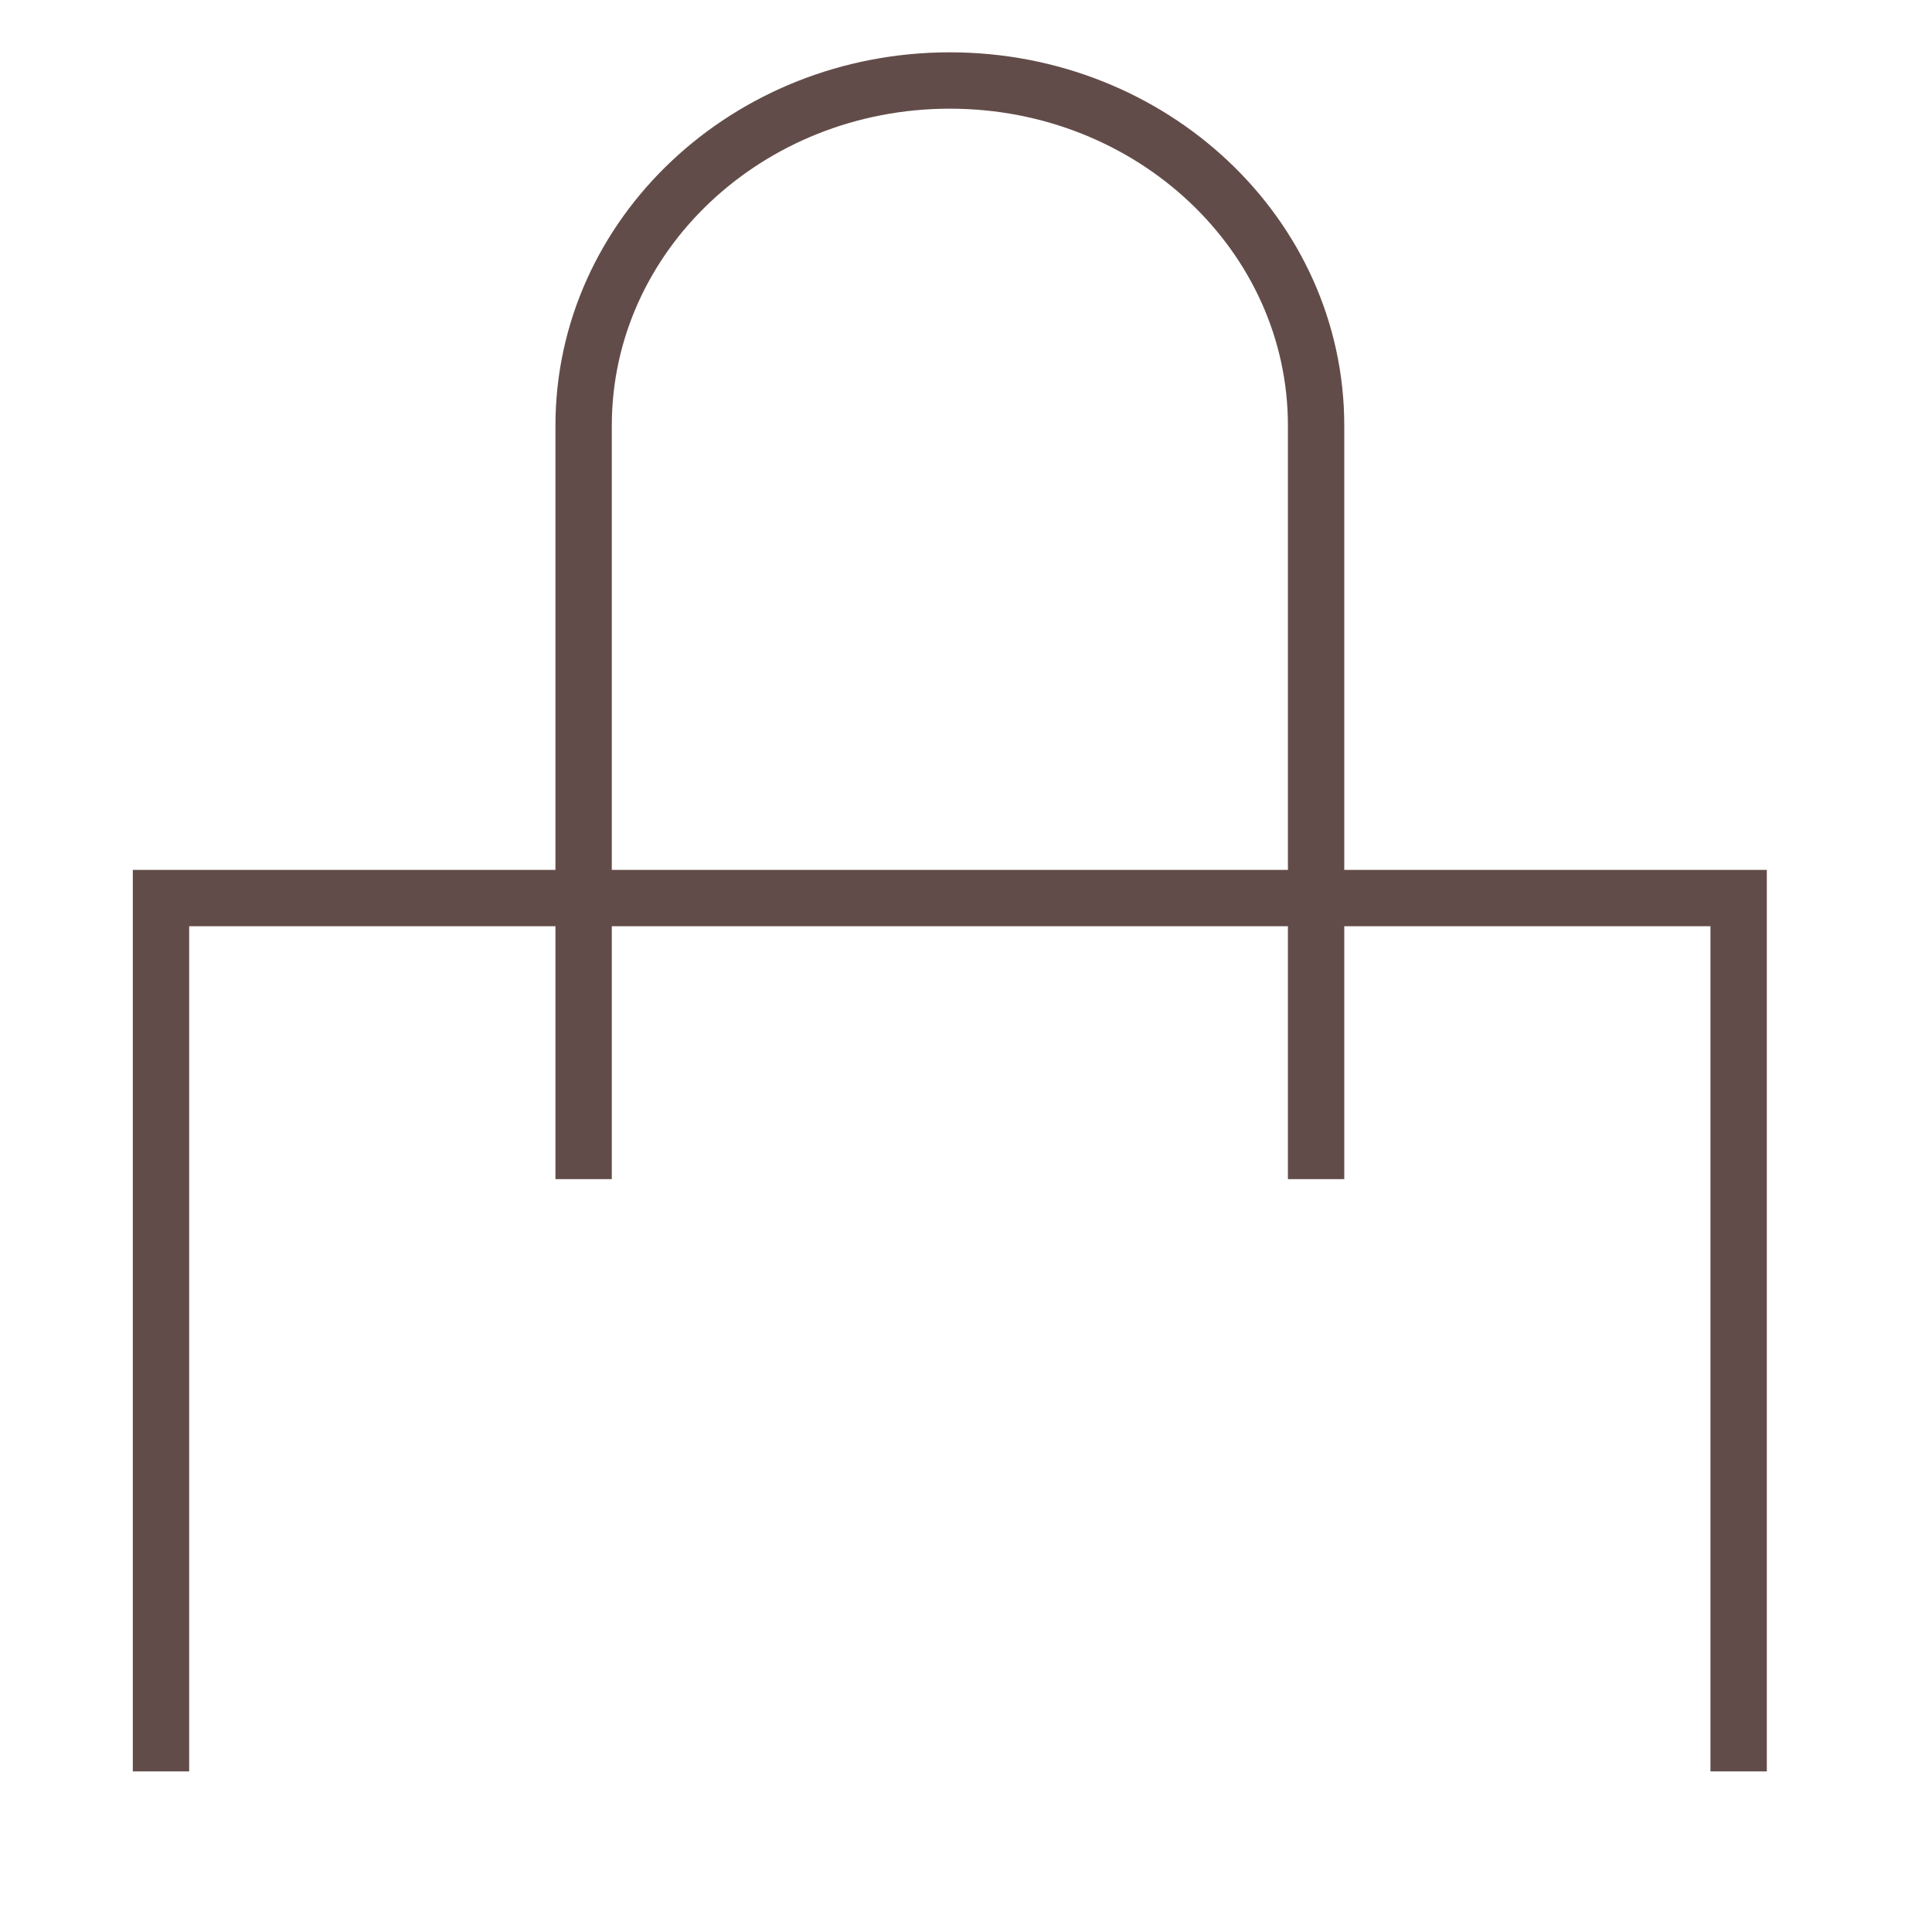
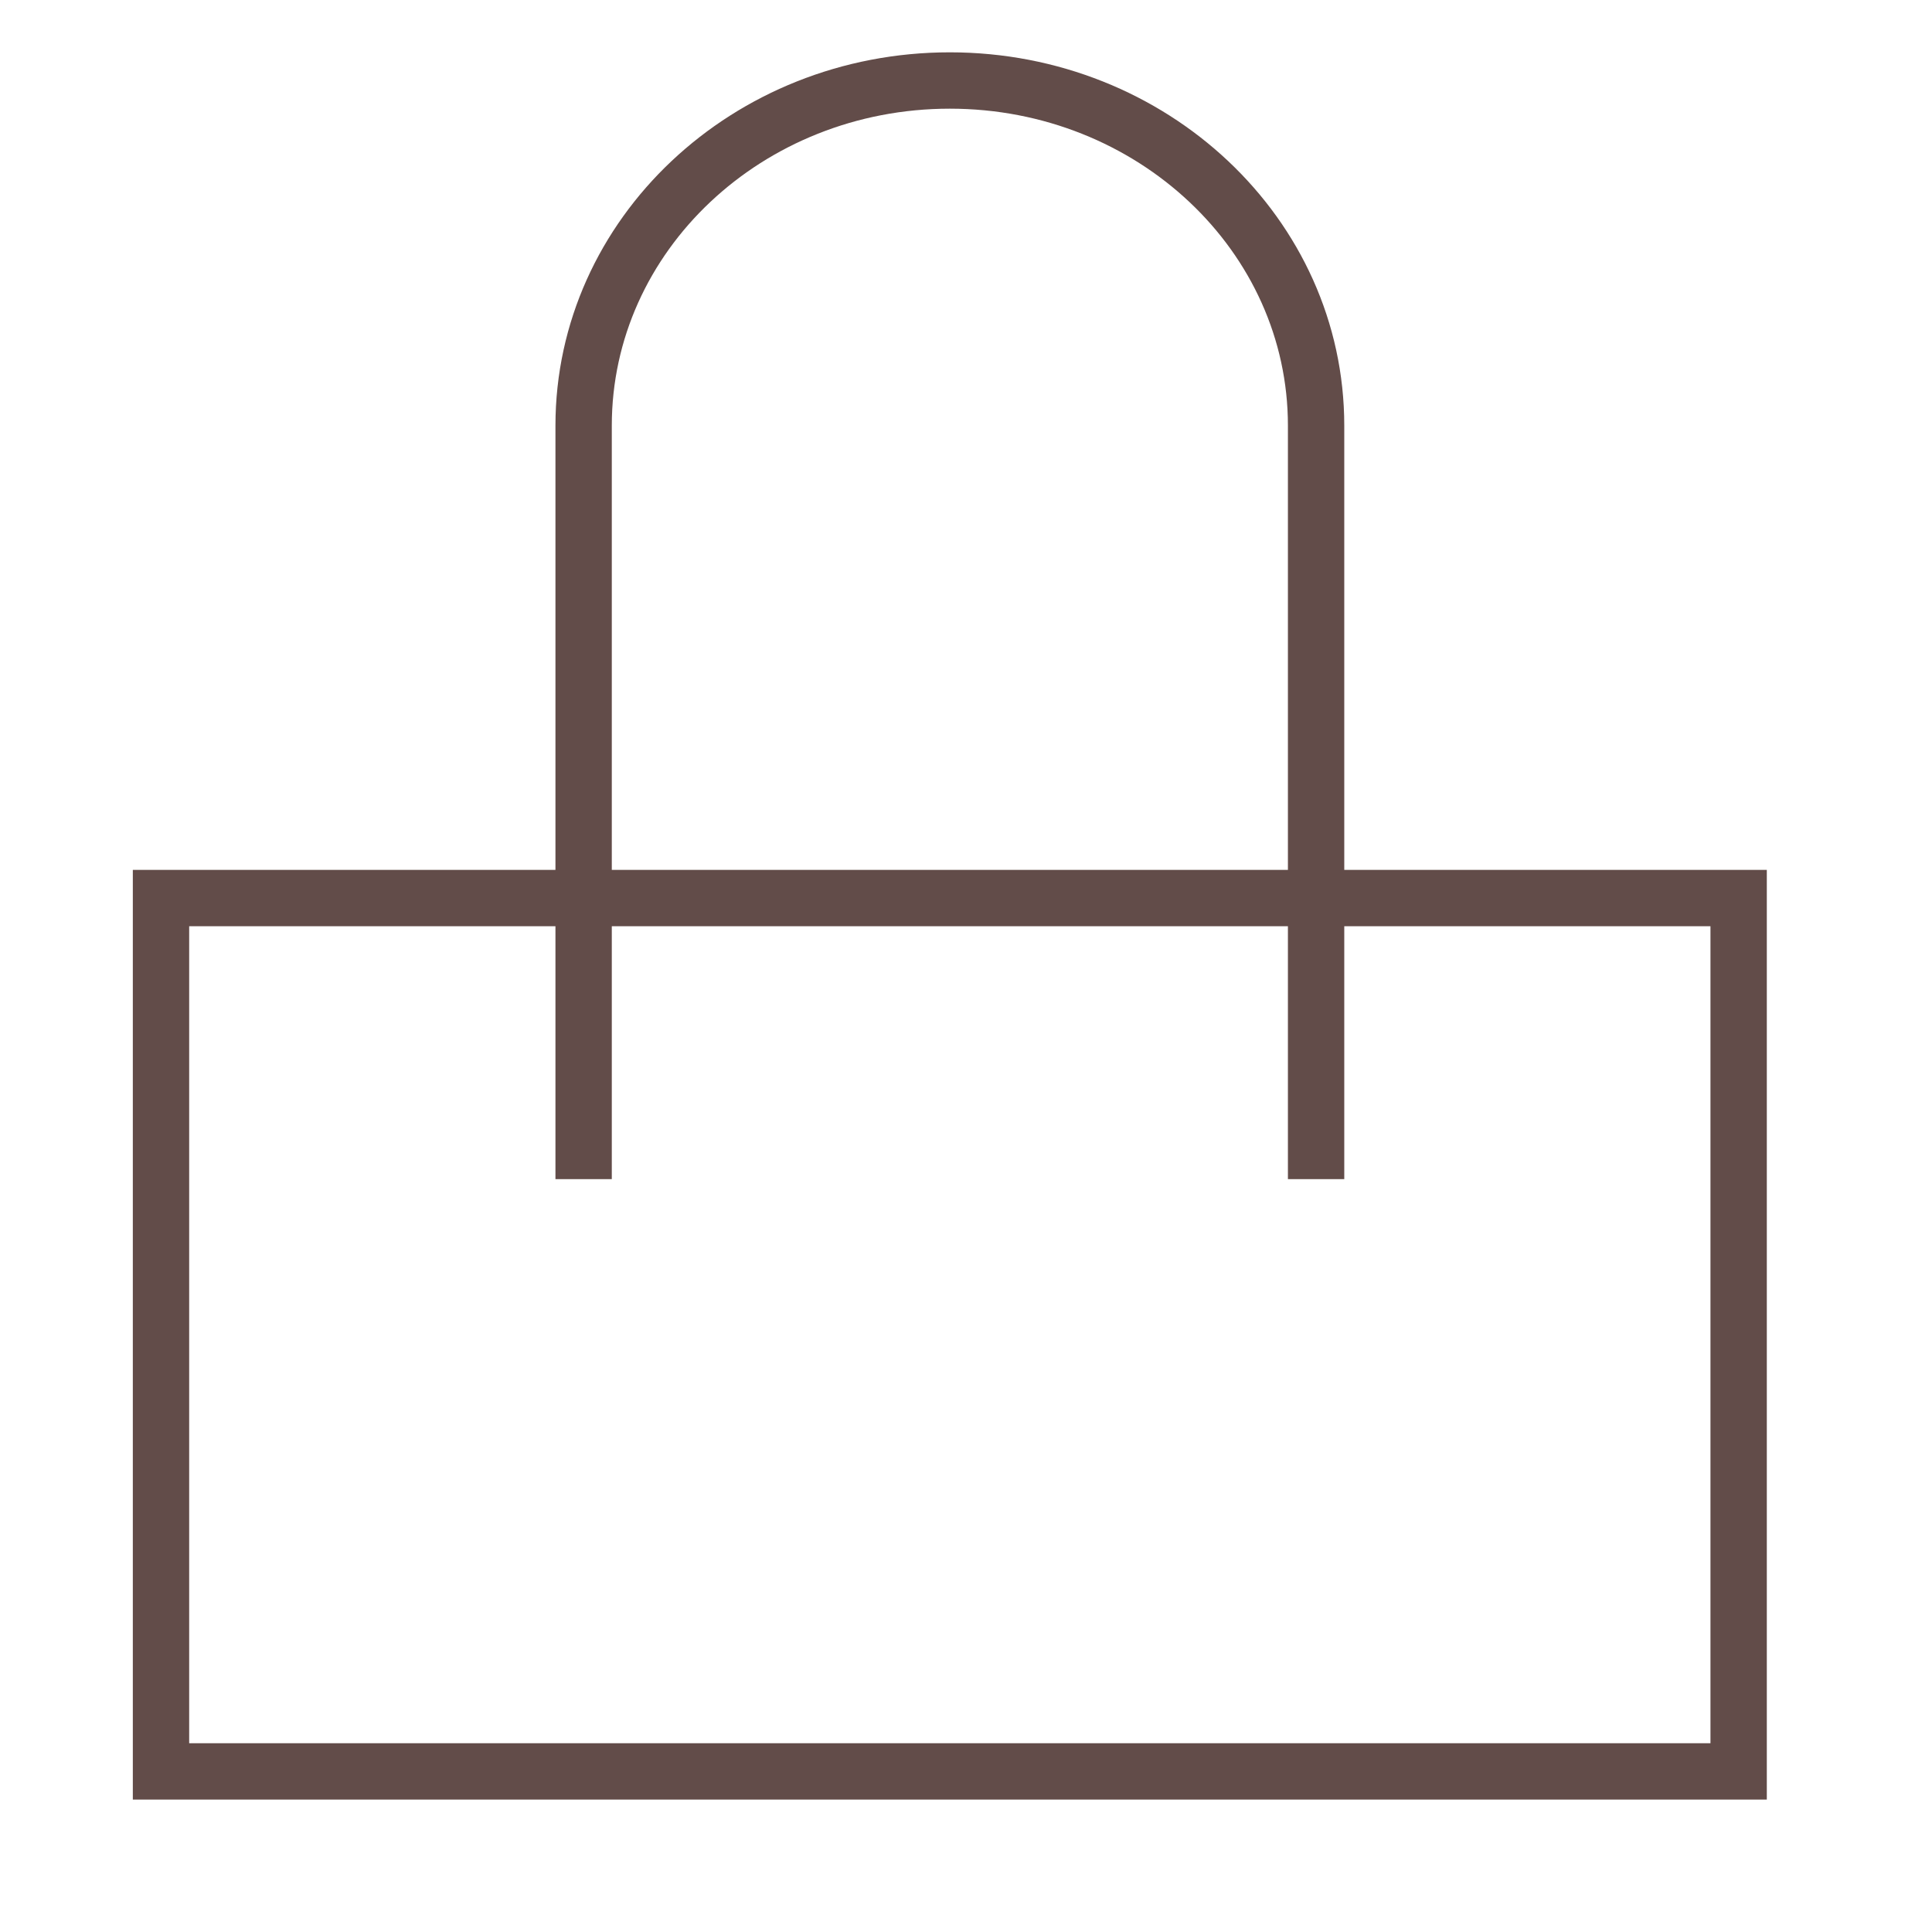
<svg xmlns="http://www.w3.org/2000/svg" width="24" height="24" viewBox="0 0 24 24" fill="none">
-   <path d="M2 22.005V11.156H21.598V22.005" stroke="#624C49" stroke-width="0.7" />
+   <path d="M2 11.156V22.005H21.598V11.156H2Z" stroke="#624C49" stroke-width="0.7" />
  <path d="M7.25 14.298V5.287C7.25 2.919 9.287 1 11.799 1C14.312 1 16.349 2.919 16.349 5.287V14.298" stroke="#624C49" stroke-width="0.7" stroke-linecap="square" stroke-linejoin="round" />
</svg>
